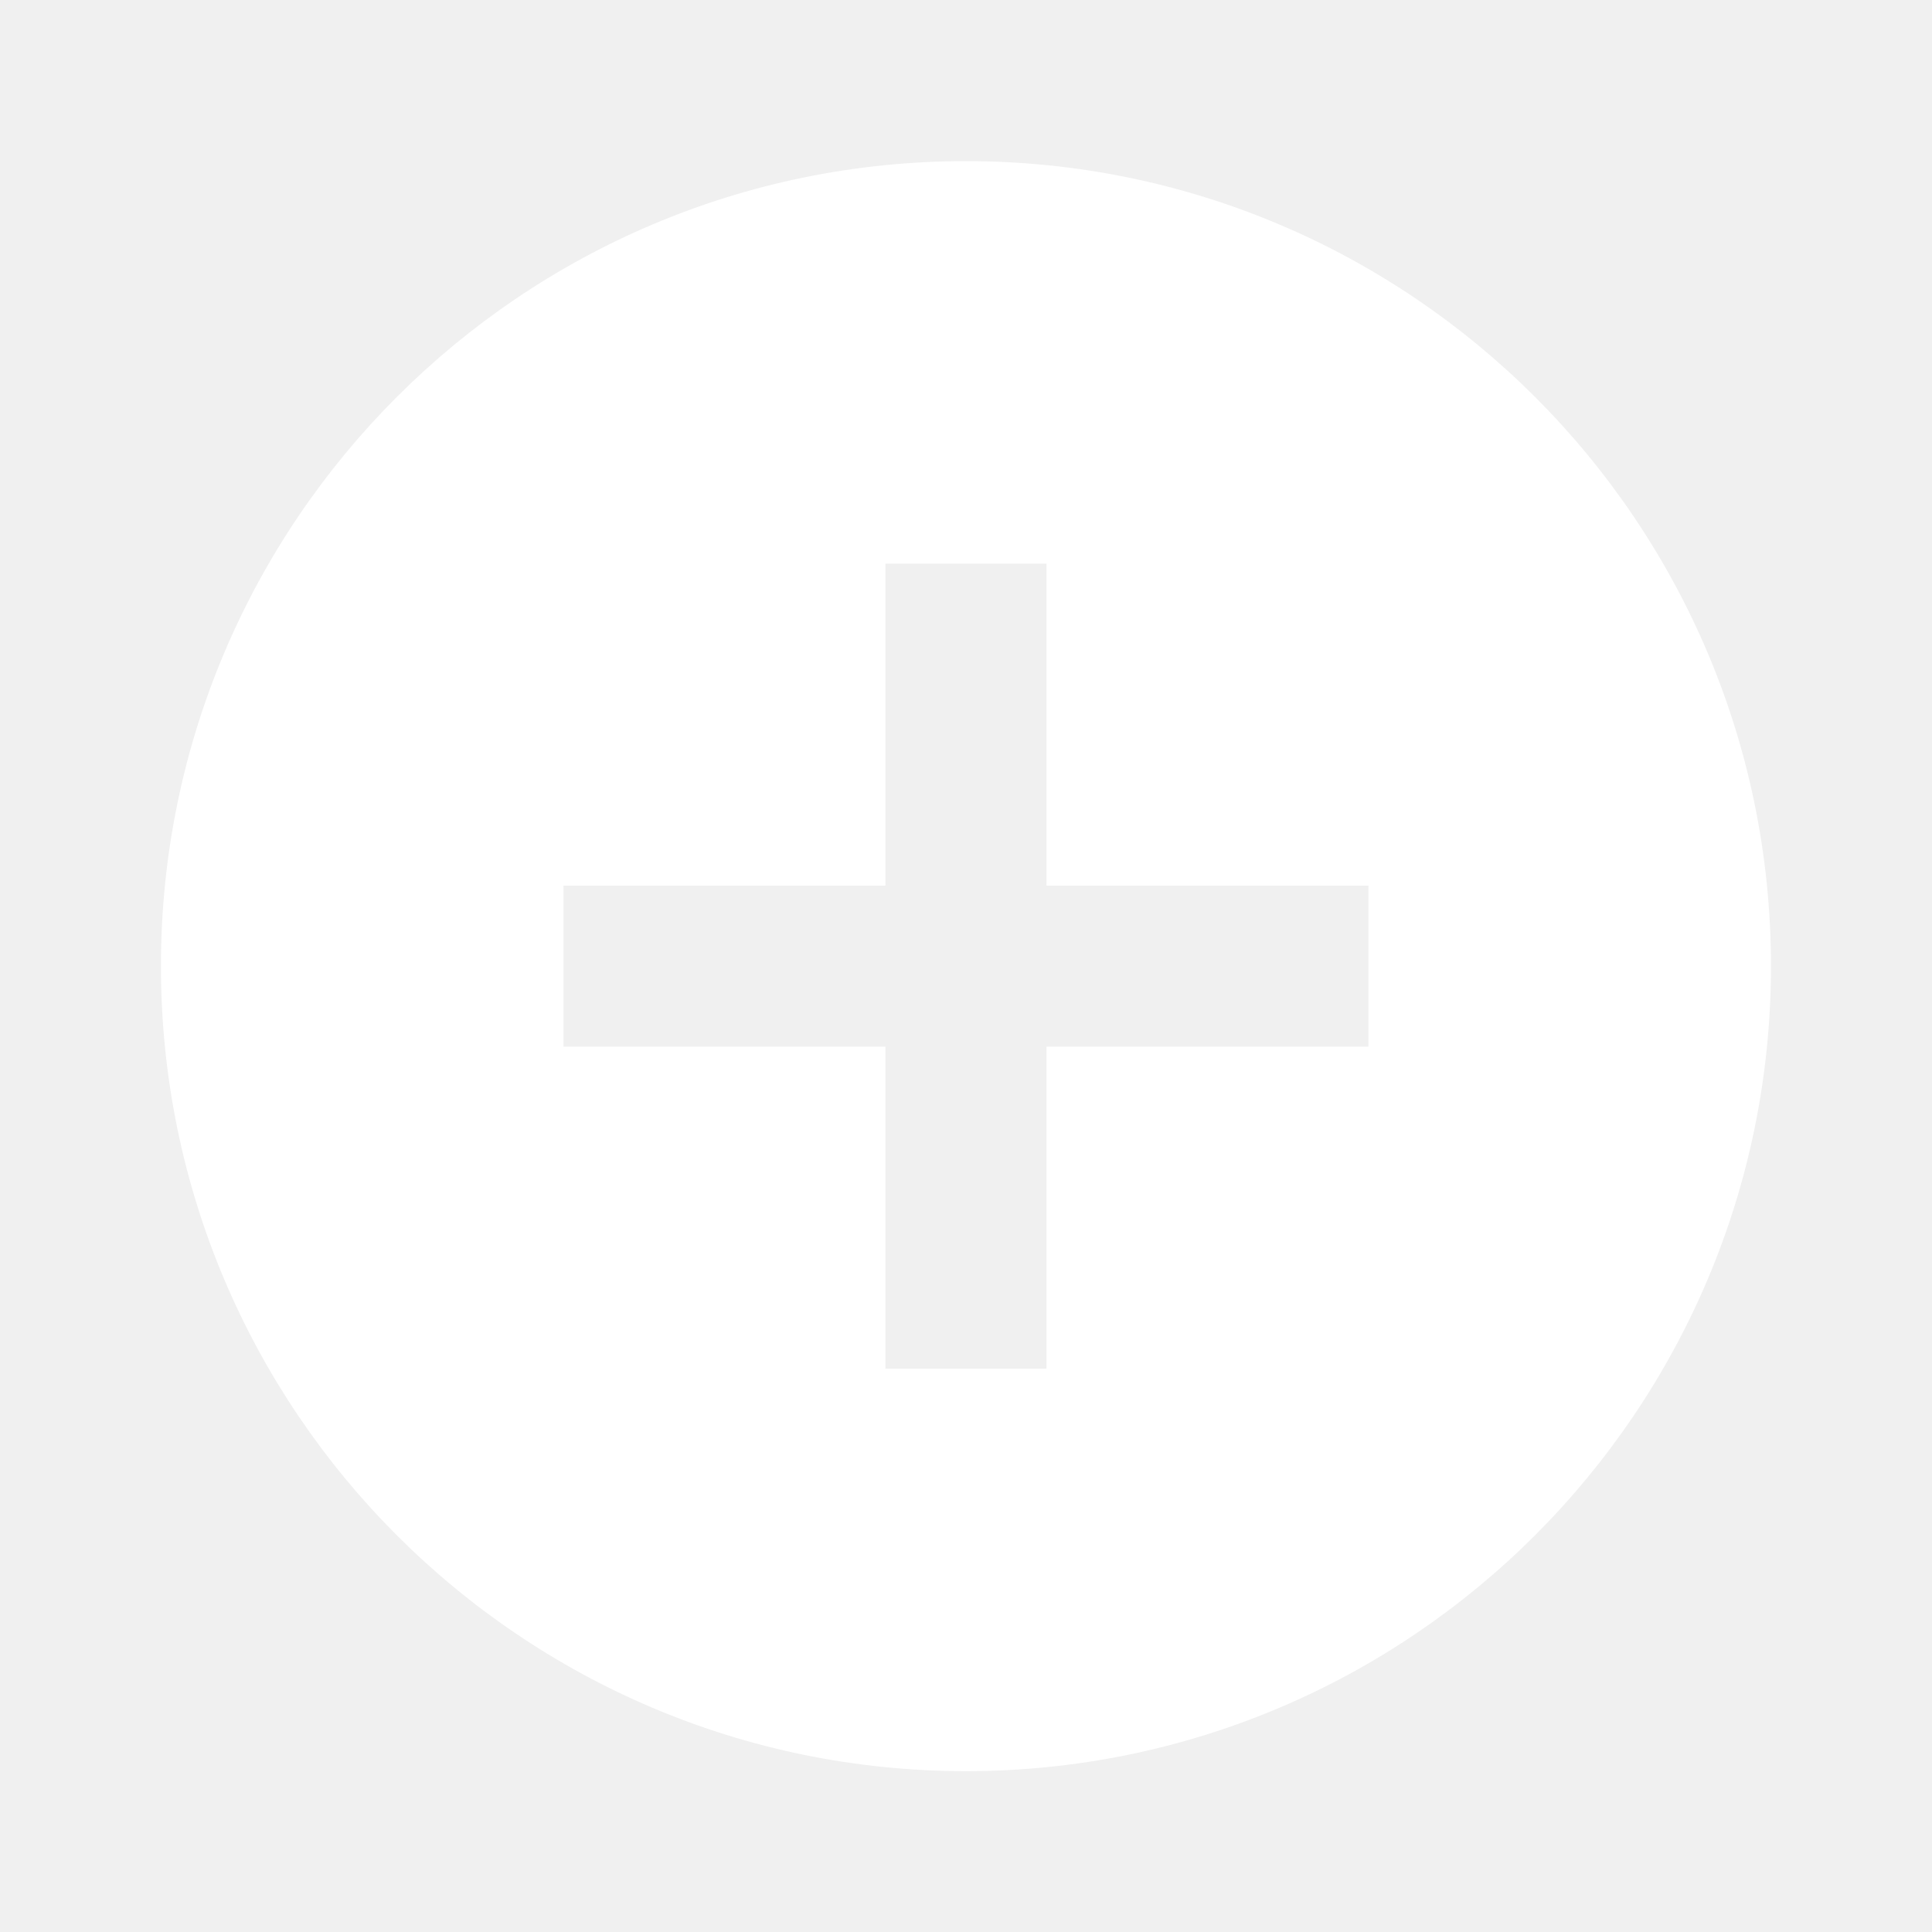
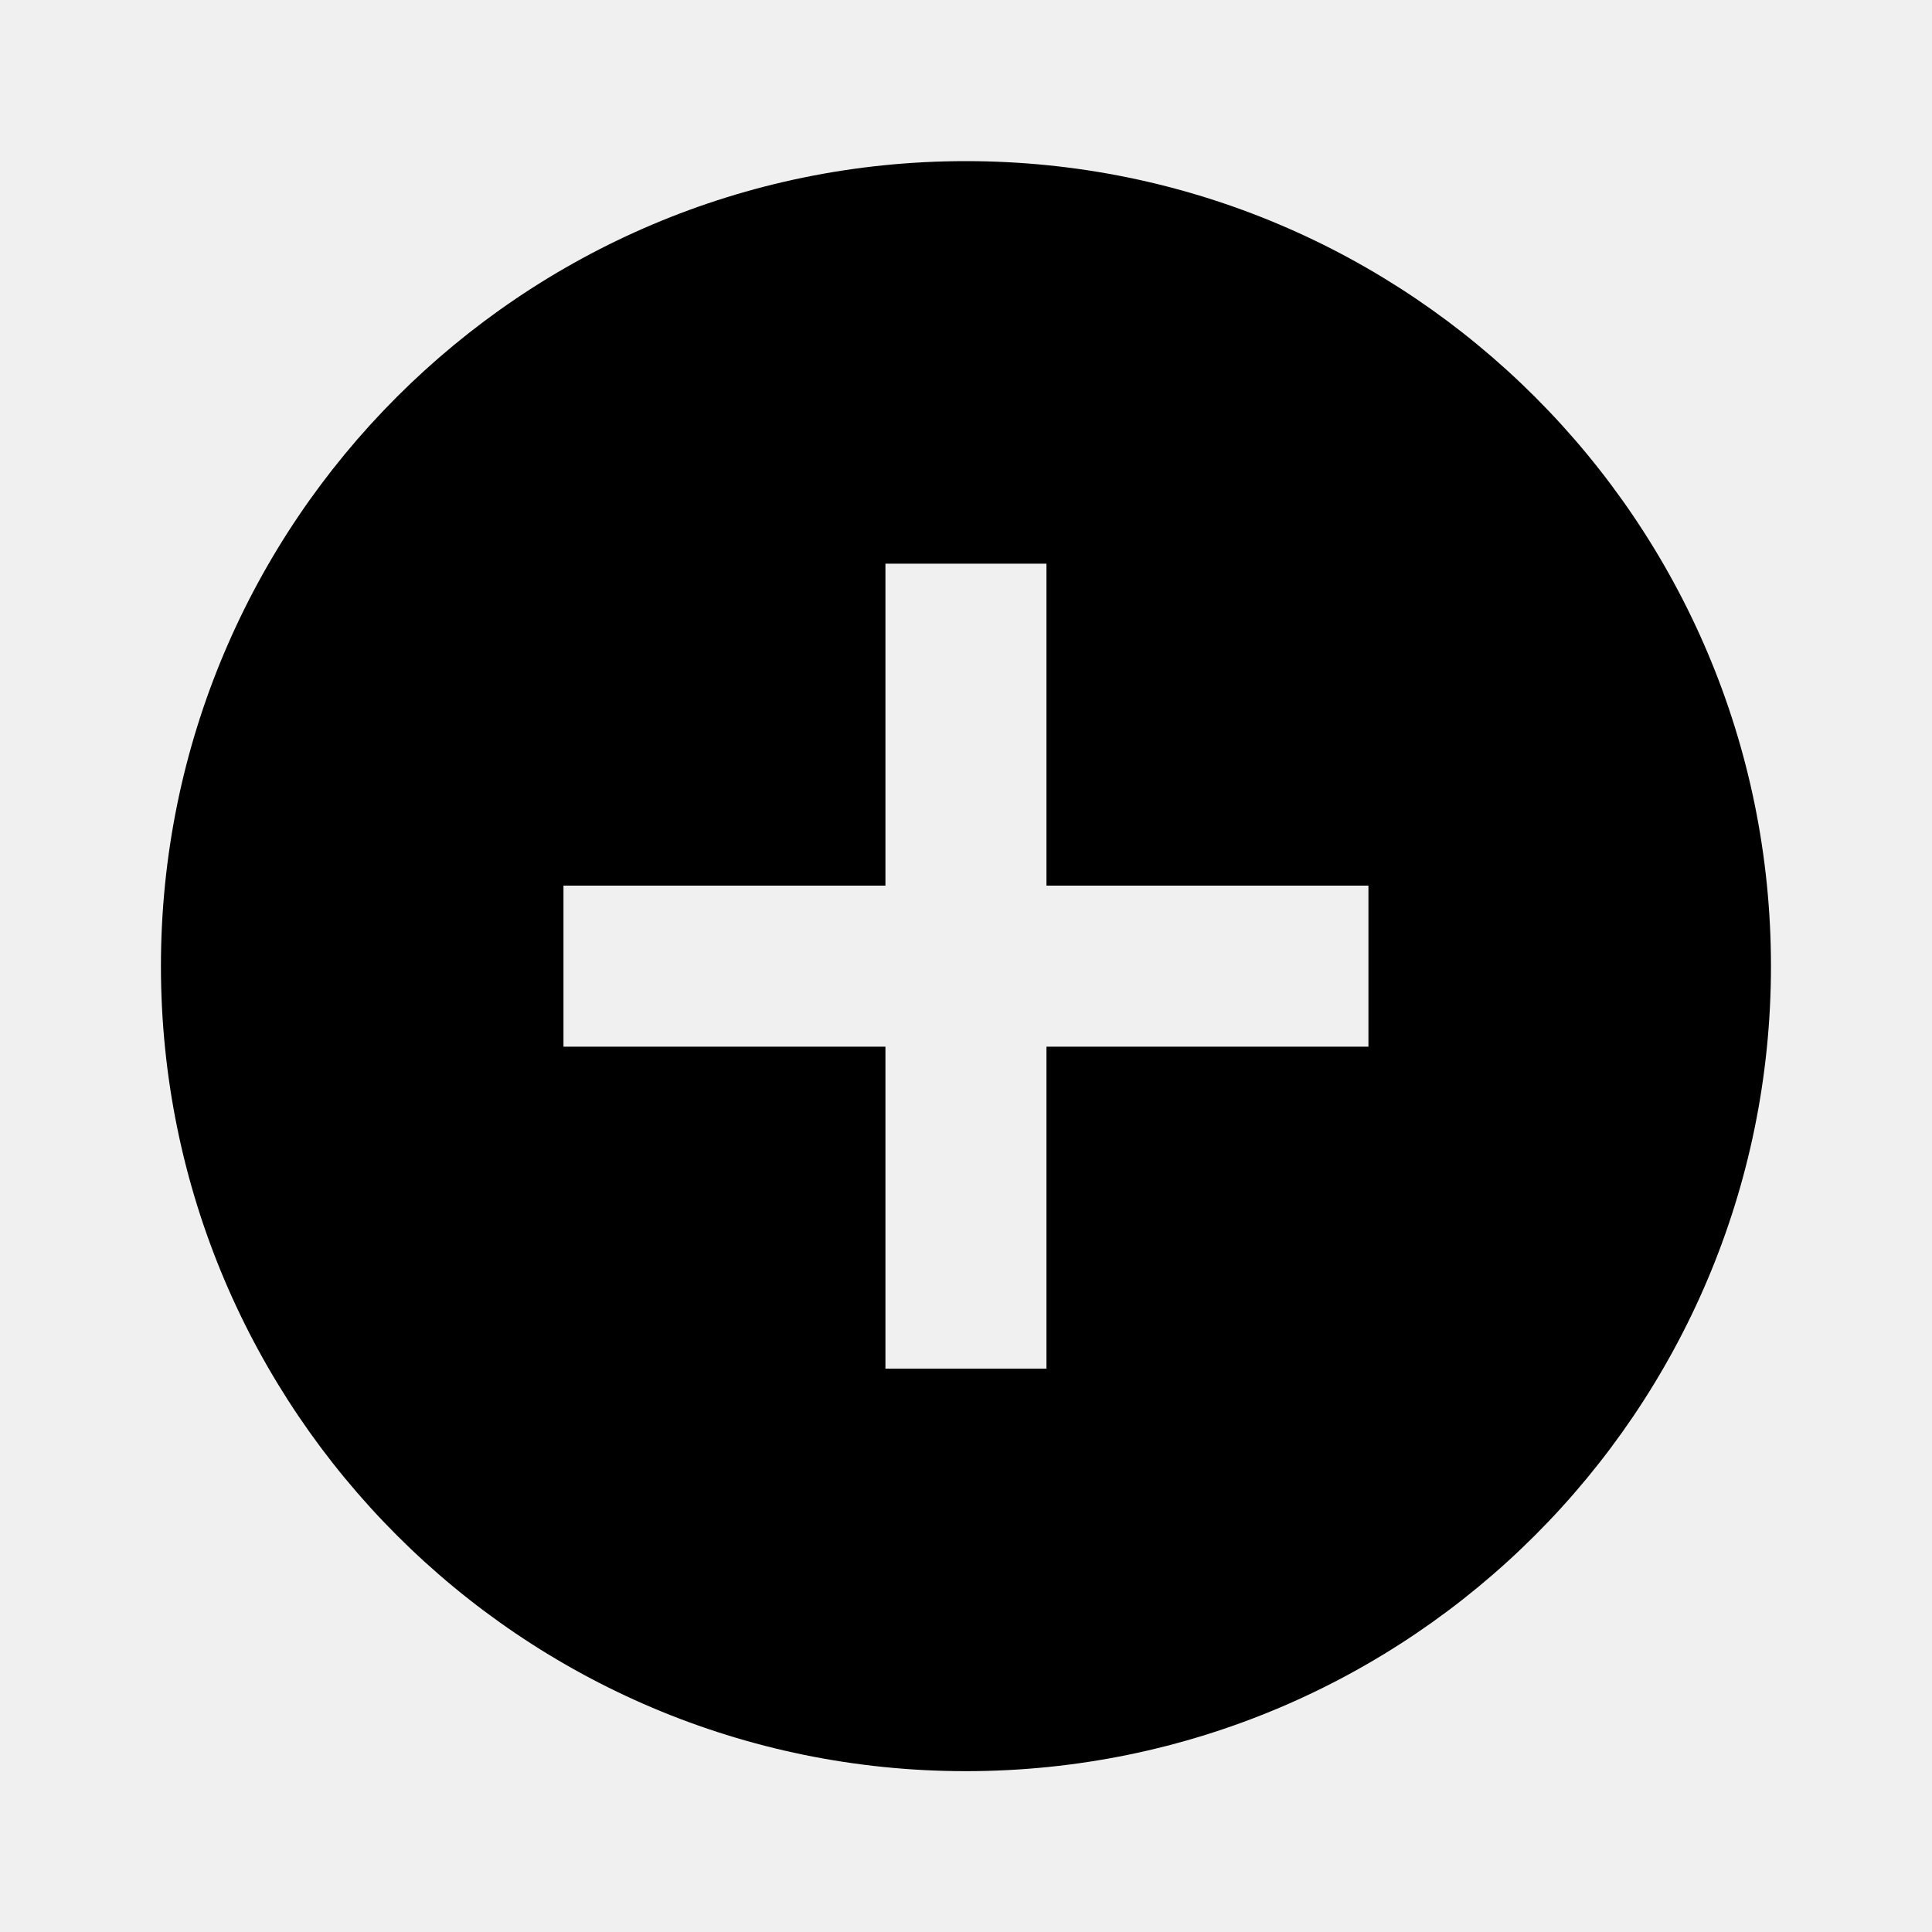
<svg xmlns="http://www.w3.org/2000/svg" width="20" height="20" viewBox="0 0 20 20" fill="none">
-   <path d="M9.999 1.668C5.399 1.668 1.666 5.401 1.666 10.001C1.666 14.601 5.399 18.335 9.999 18.335C14.599 18.335 18.333 14.601 18.333 10.001C18.333 5.401 14.599 1.668 9.999 1.668ZM14.166 10.835H10.833V14.168H9.166V10.835H5.833V9.168H9.166V5.835H10.833V9.168H14.166V10.835Z" fill="white" />
+   <path d="M9.999 1.668C5.399 1.668 1.666 5.401 1.666 10.001C1.666 14.601 5.399 18.335 9.999 18.335C14.599 18.335 18.333 14.601 18.333 10.001C18.333 5.401 14.599 1.668 9.999 1.668ZM14.166 10.835H10.833V14.168H9.166V10.835H5.833V9.168H9.166V5.835H10.833V9.168H14.166V10.835Z" fill="currentColor" />
</svg>
